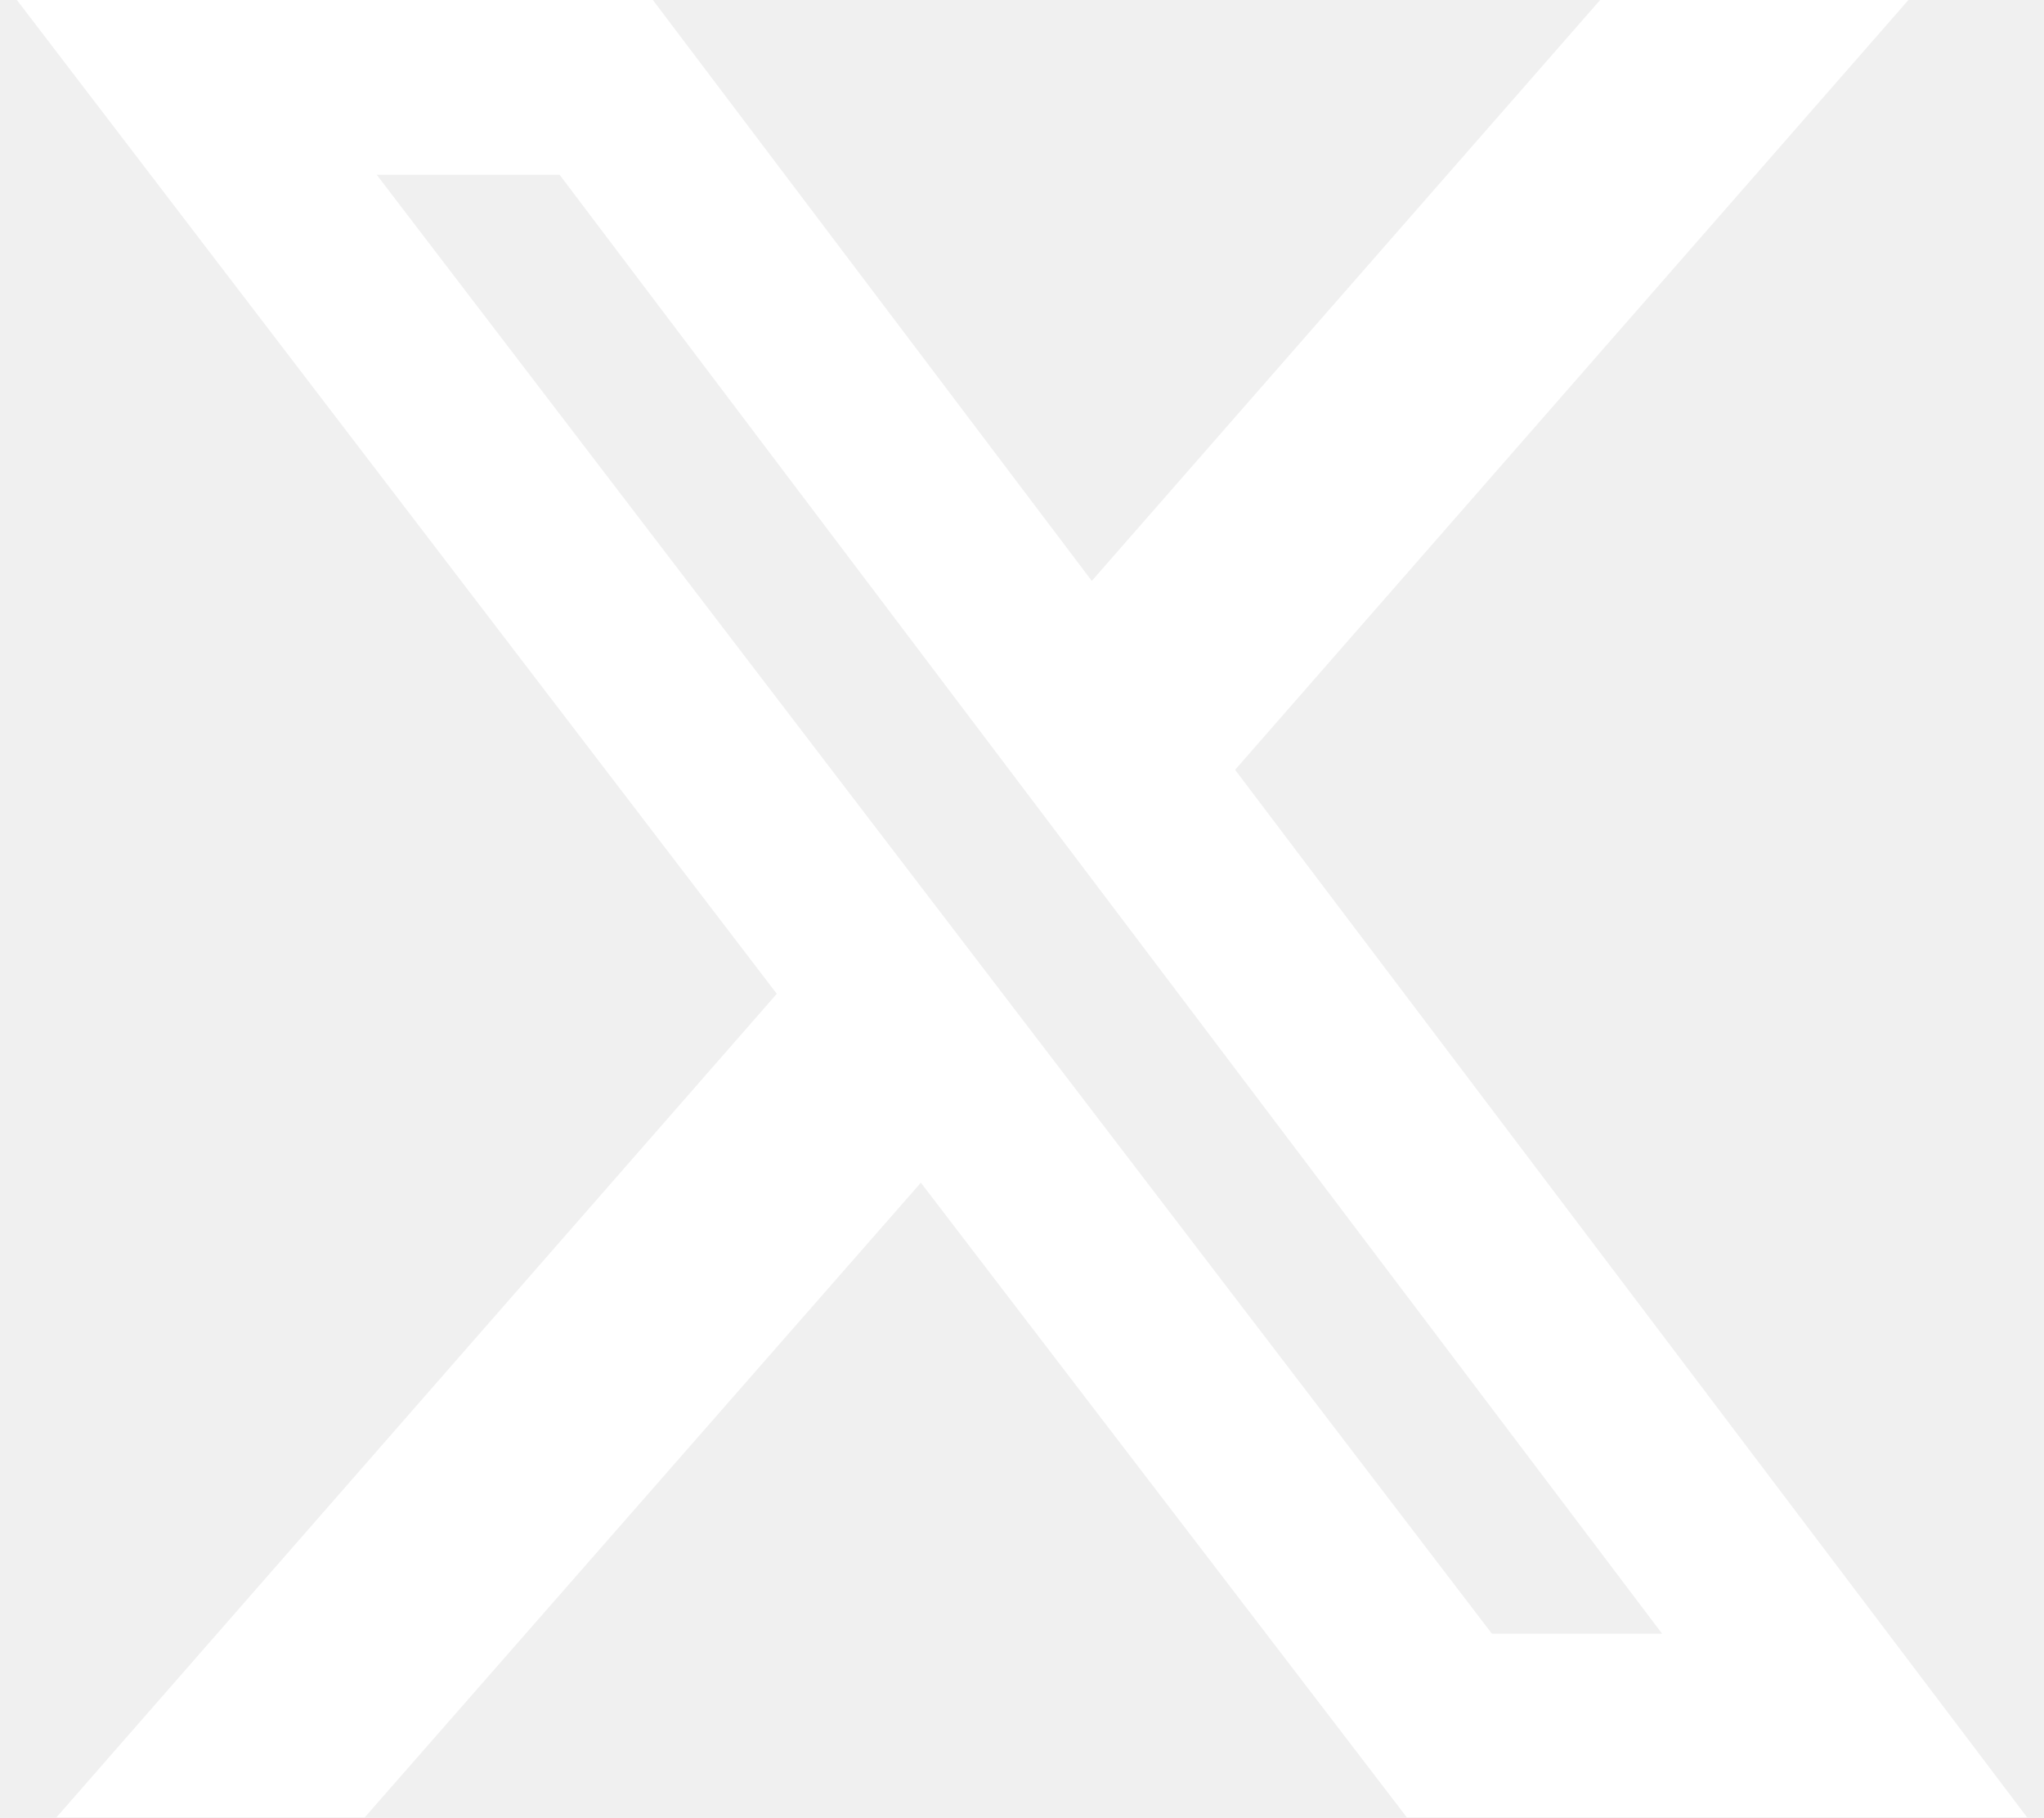
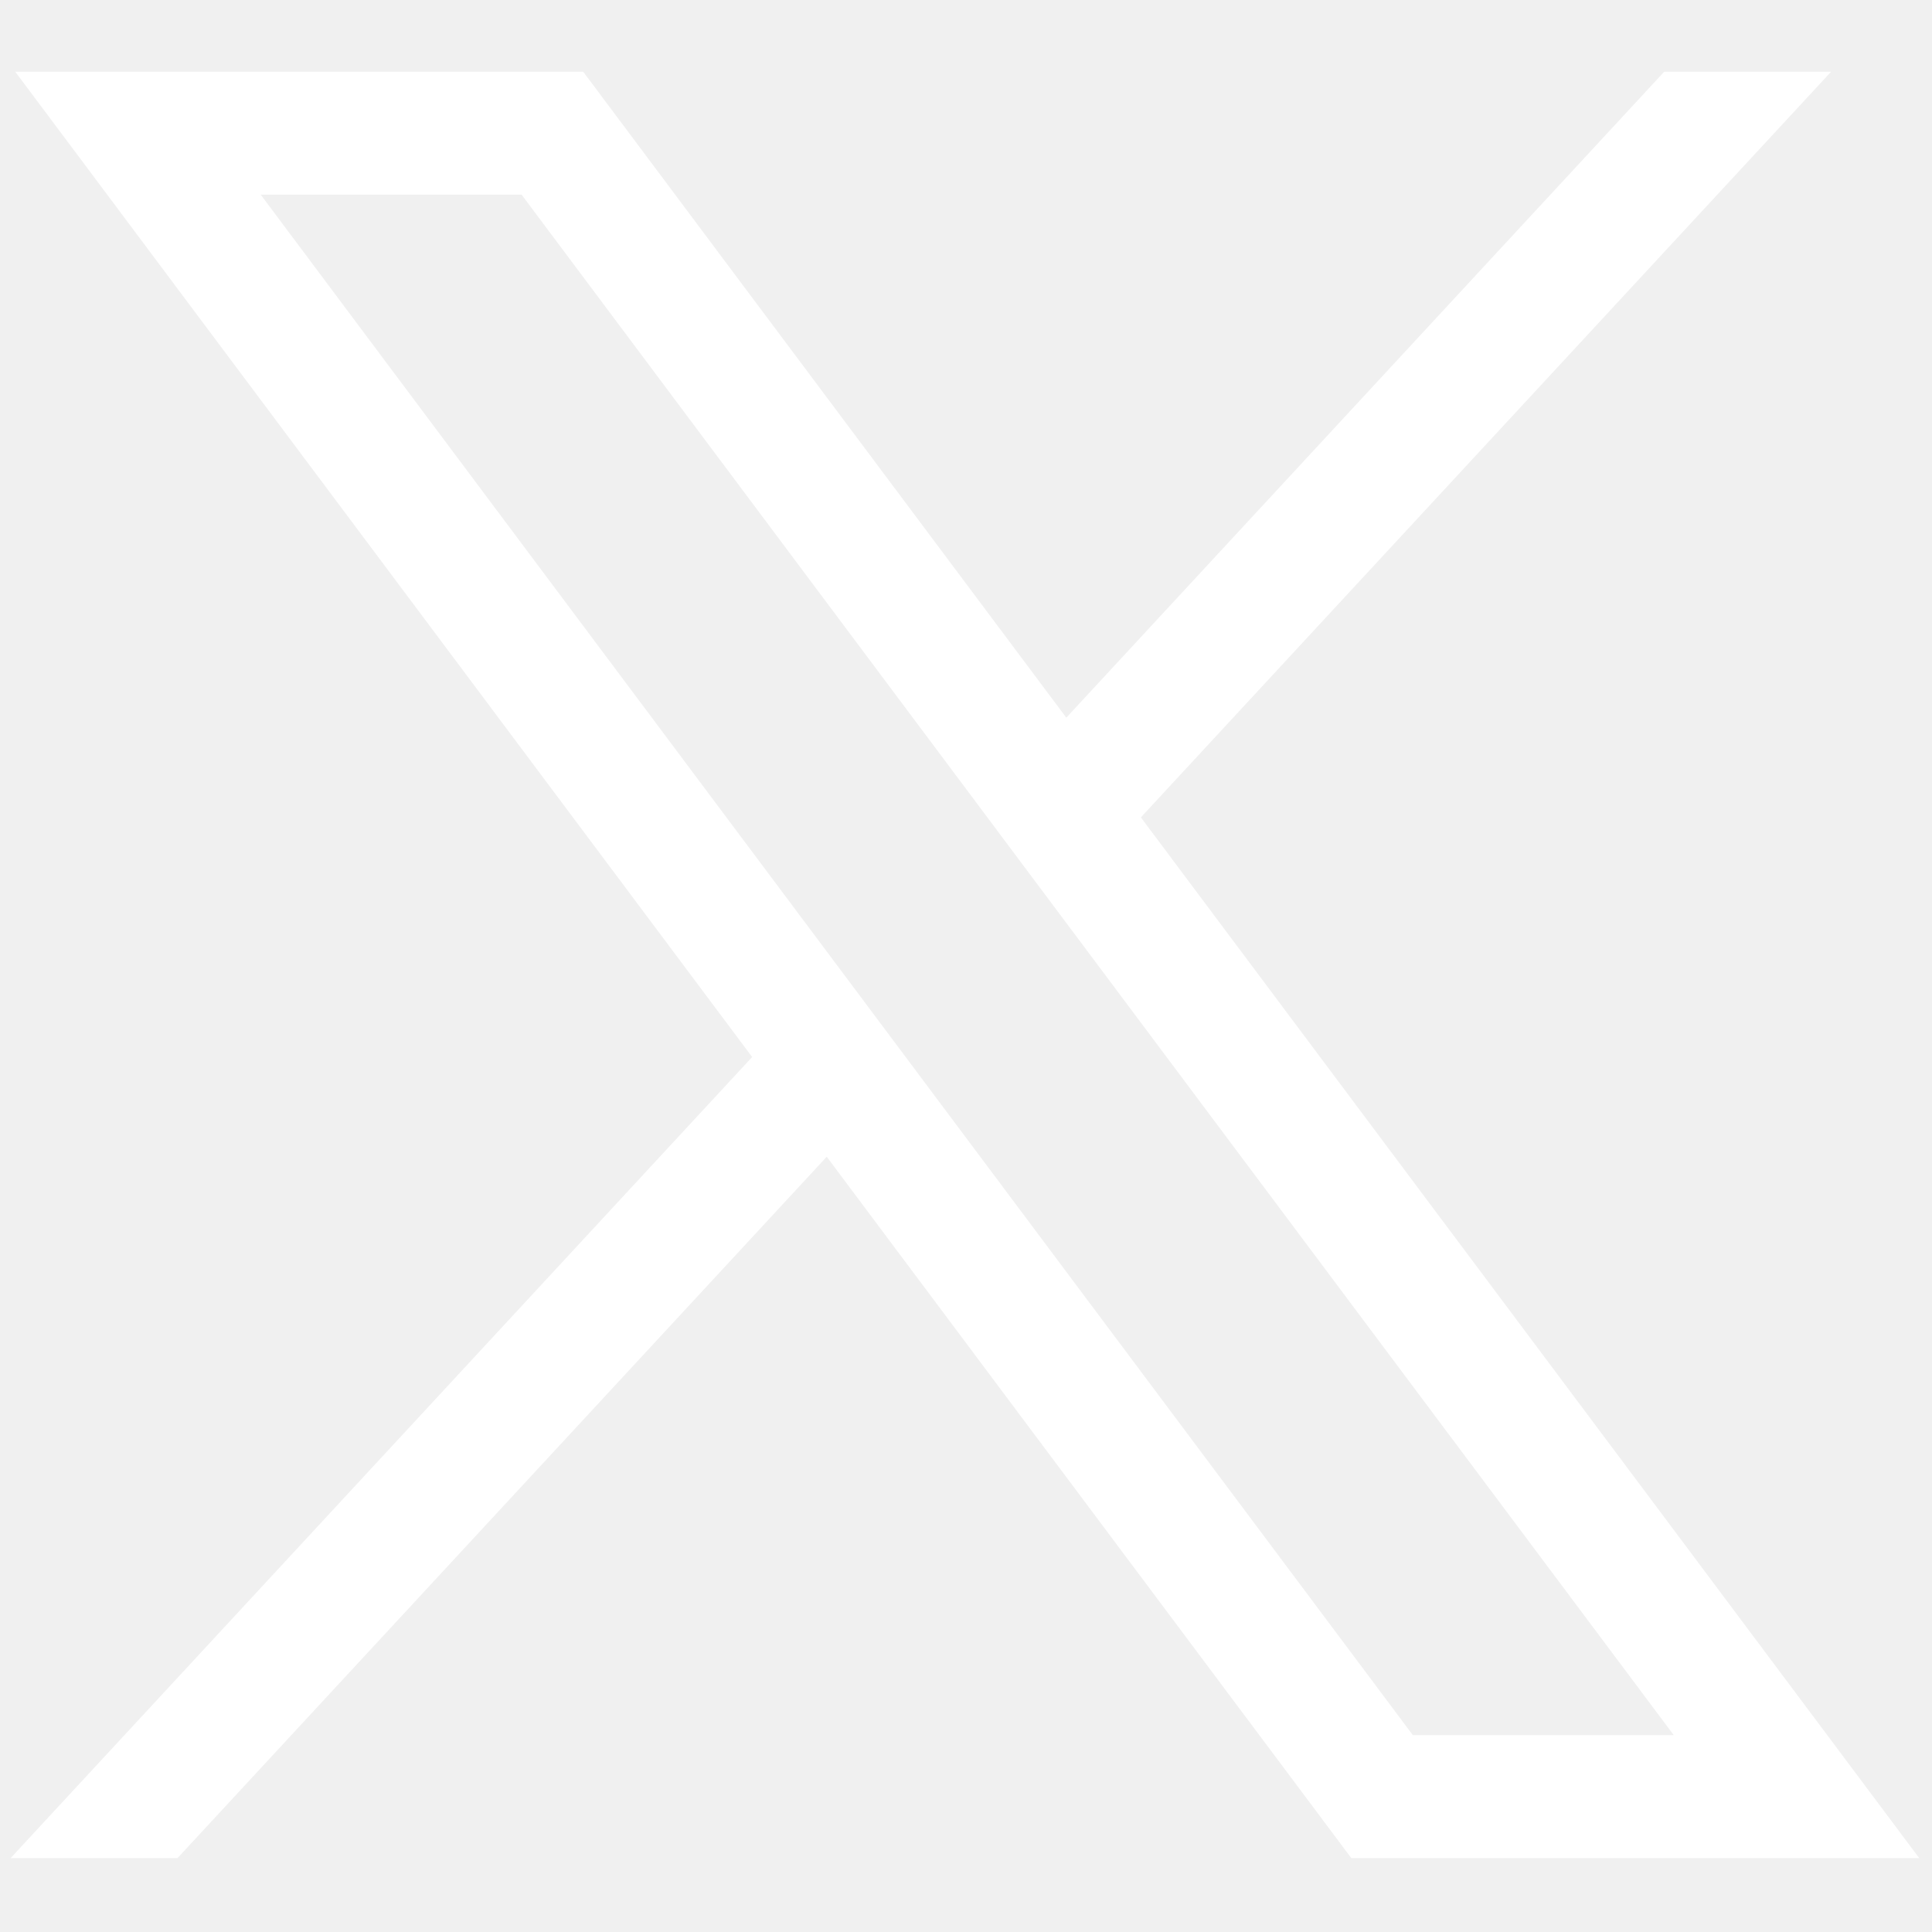
- <svg xmlns="http://www.w3.org/2000/svg" xml:space="preserve" width="27px" height="24px" version="1.1" style="shape-rendering:geometricPrecision; text-rendering:geometricPrecision; image-rendering:optimizeQuality; fill-rule:evenodd; clip-rule:evenodd" viewBox="0 0 26.93 24.34">
+ <svg xmlns="http://www.w3.org/2000/svg" version="1.1" width="32" height="32" viewBox="0 0 256 256" xml:space="preserve">
  <defs>
-     <style type="text/css">
-    
-     .fil0 {fill:#fff;fill-rule:nonzero}
-    
-   </style>
-   </defs>
-   <g id="Layer_x0020_1">
-     <path class="fil0" d="M21.21 0l4.13 0 -9.02 10.31 10.61 14.03 -8.31 0 -6.51 -8.5 -7.45 8.5 -4.13 0 9.65 -11.03 -10.18 -13.31 8.52 0 5.88 7.78 6.81 -7.78zm-1.45 21.88l2.28 0 -14.77 -19.54 -2.45 0 14.94 19.54z" />
+ </defs>
+   <g style="stroke: none; stroke-width: 0; stroke-dasharray: none; stroke-linecap: butt; stroke-linejoin: miter; stroke-miterlimit: 10; fill: none; fill-rule: nonzero; opacity: 1;" transform="translate(1.406593 1.406593) scale(2.81 2.81)">
+     <path d="M 0.219 2.882 l 34.748 46.461 L 0 87.118 h 7.87 l 30.614 -33.073 l 24.735 33.073 H 90 L 53.297 38.043 L 85.844 2.882 h -7.87 L 49.781 33.341 L 27.001 2.882 H 0.219 z M 11.793 8.679 h 12.303 L 78.425 81.32 H 66.122 L 11.793 8.679 z" style="stroke: none; stroke-width: 1; stroke-dasharray: none; stroke-linecap: butt; stroke-linejoin: miter; stroke-miterlimit: 10; fill: rgb(255,255,255); fill-rule: nonzero; opacity: 1;" transform=" matrix(1 0 0 1 0 0) " stroke-linecap="round" />
  </g>
</svg>
